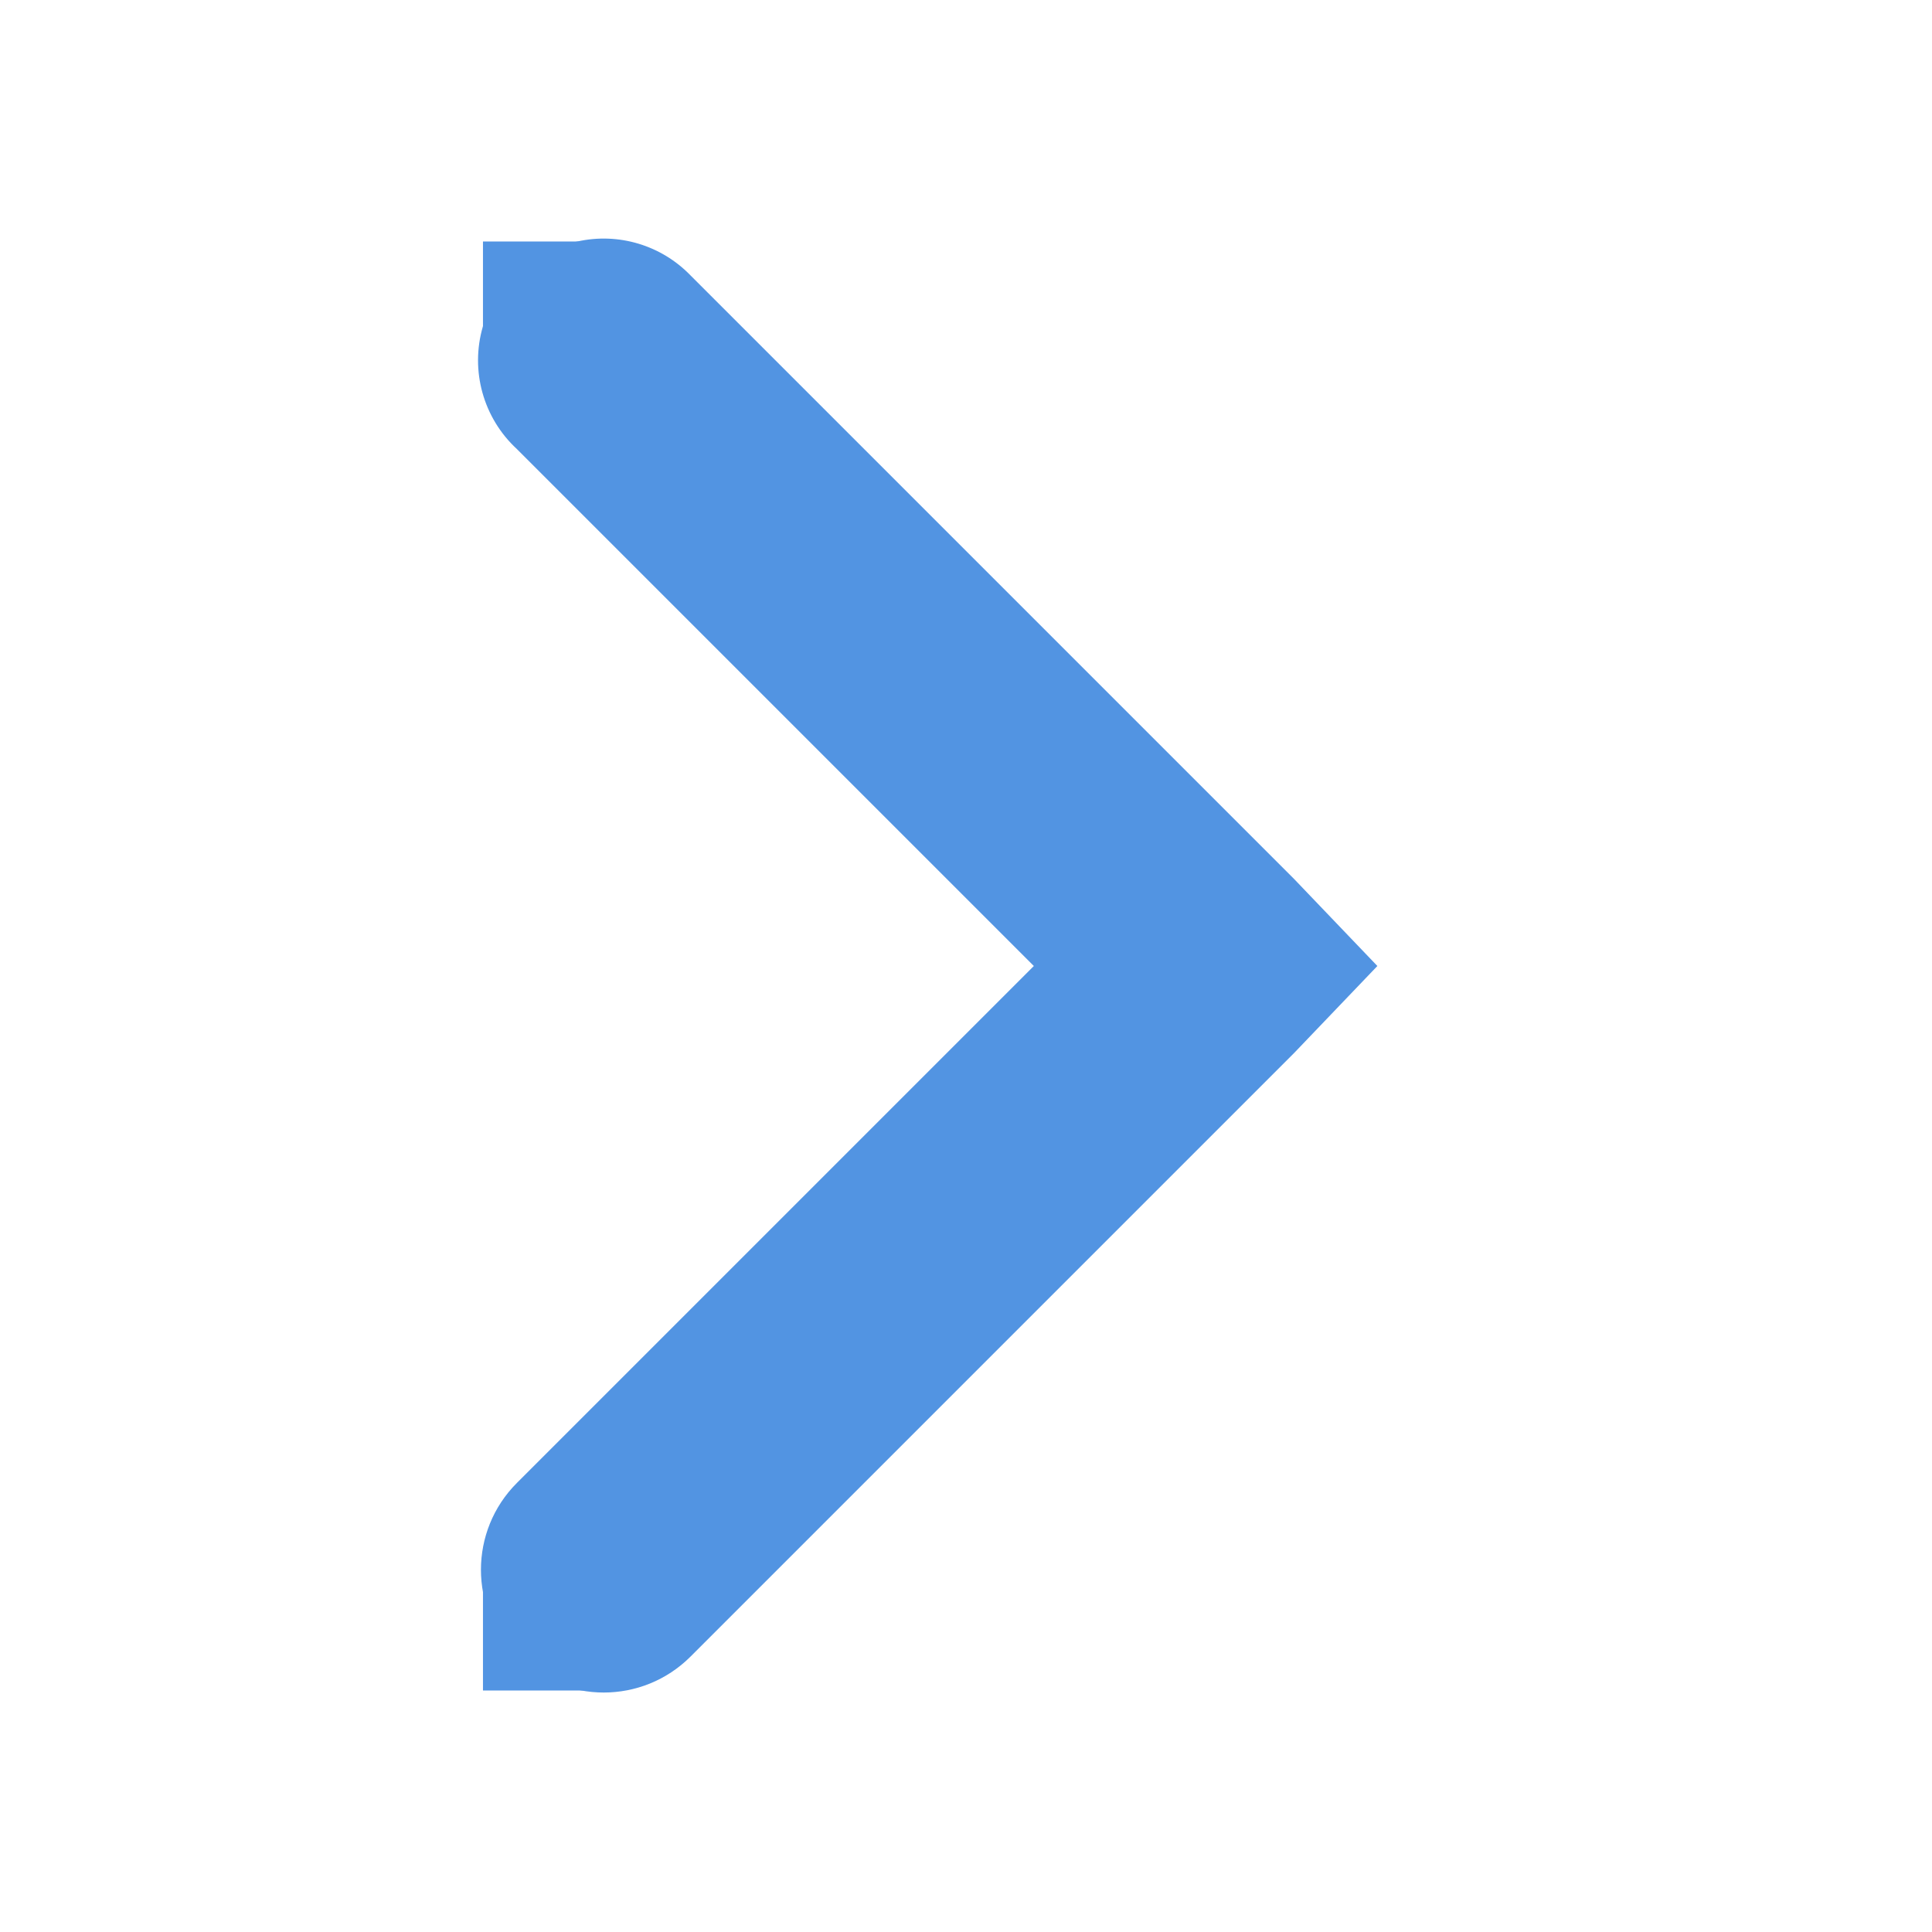
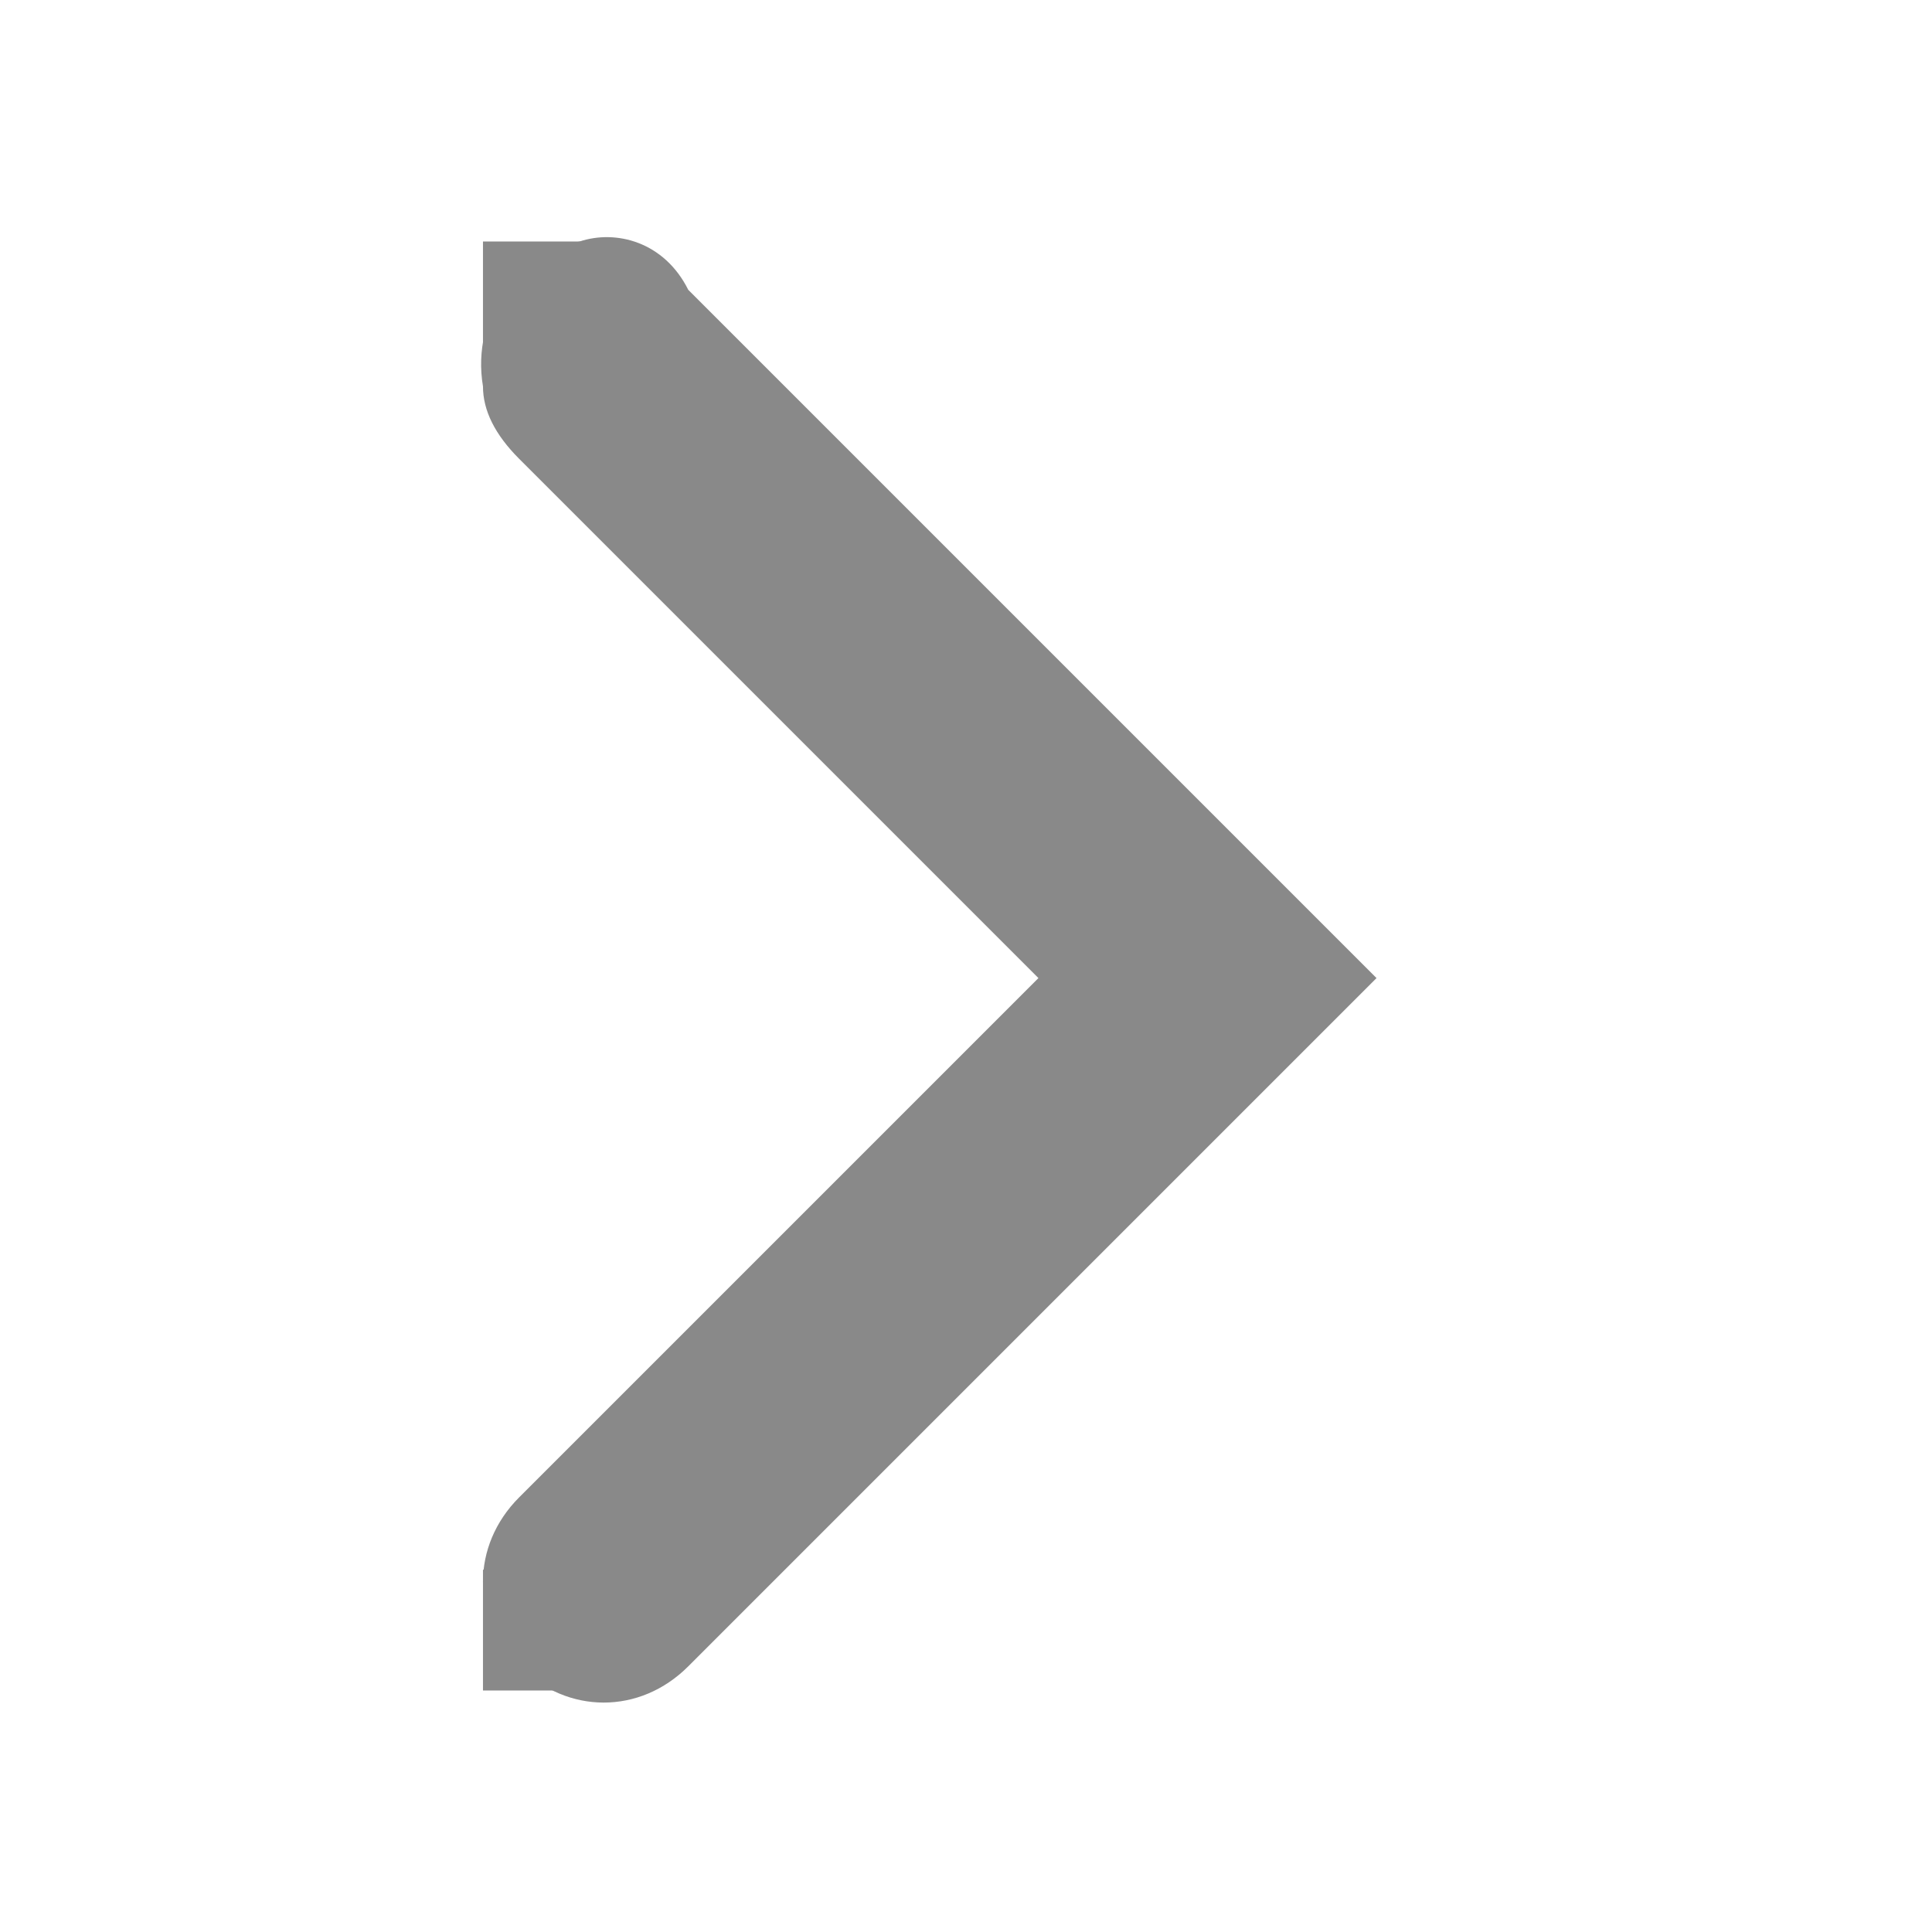
- <svg xmlns="http://www.w3.org/2000/svg" height="16" id="svg7384" version="1.1" width="16">
-   <defs id="defs7386" />
-   <g id="layer9" style="display:inline" transform="translate(-321.0002,-747)" />
-   <g id="layer10" transform="translate(-321.0002,-747)" />
-   <g id="layer11" transform="translate(-321.0002,-747)" />
-   <g id="layer13" transform="translate(-321.0002,-747)" />
-   <g id="layer14" transform="translate(-321.0002,-747)" />
-   <g id="layer15" style="display:inline" transform="translate(-321.0002,-747)" />
-   <g id="g71291" style="display:inline" transform="translate(-321.0002,-747)" />
-   <g id="g4953" style="display:inline" transform="translate(-321.0002,-747)" />
-   <g id="layer12" style="display:inline" transform="translate(-321.0002,-747)">
-     <path d="m 325.781,749 a 1,1 0 0 0 -0.5,1.719 L 329.562,755 l -4.281,4.281 a 1.016,1.016 0 1 0 1.438,1.438 l 5,-5 0.688,-0.719 -0.688,-0.719 -5,-5 A 1,1 0 0 0 325.781,749 z" id="path8460" style="font-size:medium;font-style:normal;font-variant:normal;font-weight:normal;font-stretch:normal;text-indent:0;text-align:start;text-decoration:none;line-height:normal;letter-spacing:normal;word-spacing:normal;text-transform:none;direction:ltr;block-progression:tb;writing-mode:lr-tb;text-anchor:start;baseline-shift:baseline;color:#000000;fill:#5294e2;fill-opacity:1;stroke:none;stroke-width:2;marker:none;visibility:visible;display:inline;overflow:visible;enable-background:accumulate;font-family:Sans;-inkscape-font-specification:Sans" />
-     <rect height="1" id="rect8464" rx="0" ry="1" style="fill:#5294e2;fill-opacity:1;stroke:none" transform="scale(-1,1)" width="1" x="-326" y="749" />
-     <rect height="1" id="rect8468" rx="0" ry="1" style="fill:#5294e2;fill-opacity:1;stroke:none" transform="scale(-1,1)" width="1" x="-326" y="760" />
+ <svg xmlns="http://www.w3.org/2000/svg" version="1.1" id="svg7384" x="0px" y="0px" viewBox="0 0 16 16" style="enable-background:new 0 0 16 16;" xml:space="preserve">
+   <style type="text/css">
+ 	.st0{fill:#898989;}
+ </style>
+   <g id="layer9" transform="translate(-321.0002,-747)">
+ </g>
+   <g id="layer10" transform="translate(-321.0002,-747)">
+ </g>
+   <g id="layer11" transform="translate(-321.0002,-747)">
+ </g>
+   <g id="layer13" transform="translate(-321.0002,-747)">
+ </g>
+   <g id="layer14" transform="translate(-321.0002,-747)">
+ </g>
+   <g id="layer15" transform="translate(-321.0002,-747)">
+ </g>
+   <g id="g71291" transform="translate(-321.0002,-747)">
+ </g>
+   <g id="g4953" transform="translate(-321.0002,-747)">
+ </g>
+   <g id="layer12" transform="translate(-321.0002,-747)">
+     <path id="path8460" class="st0" d="M325.8,749c-0.5,0.1-0.9,0.6-0.8,1.2c0,0.2,0.1,0.4,0.3,0.6   l4.3,4.3l-4.3,4.3c-0.4,0.4-0.4,1,0,1.4s1,0.4,1.4,0l5-5l0.7-0.7l-0.7-0.7l-5-5C326.5,749,326.1,748.9,325.8,749z" />
+     <rect id="rect8464" x="325" y="749" class="st0" width="1" height="1" />
+     <rect id="rect8468" x="325" y="760" class="st0" width="1" height="1" />
  </g>
</svg>
